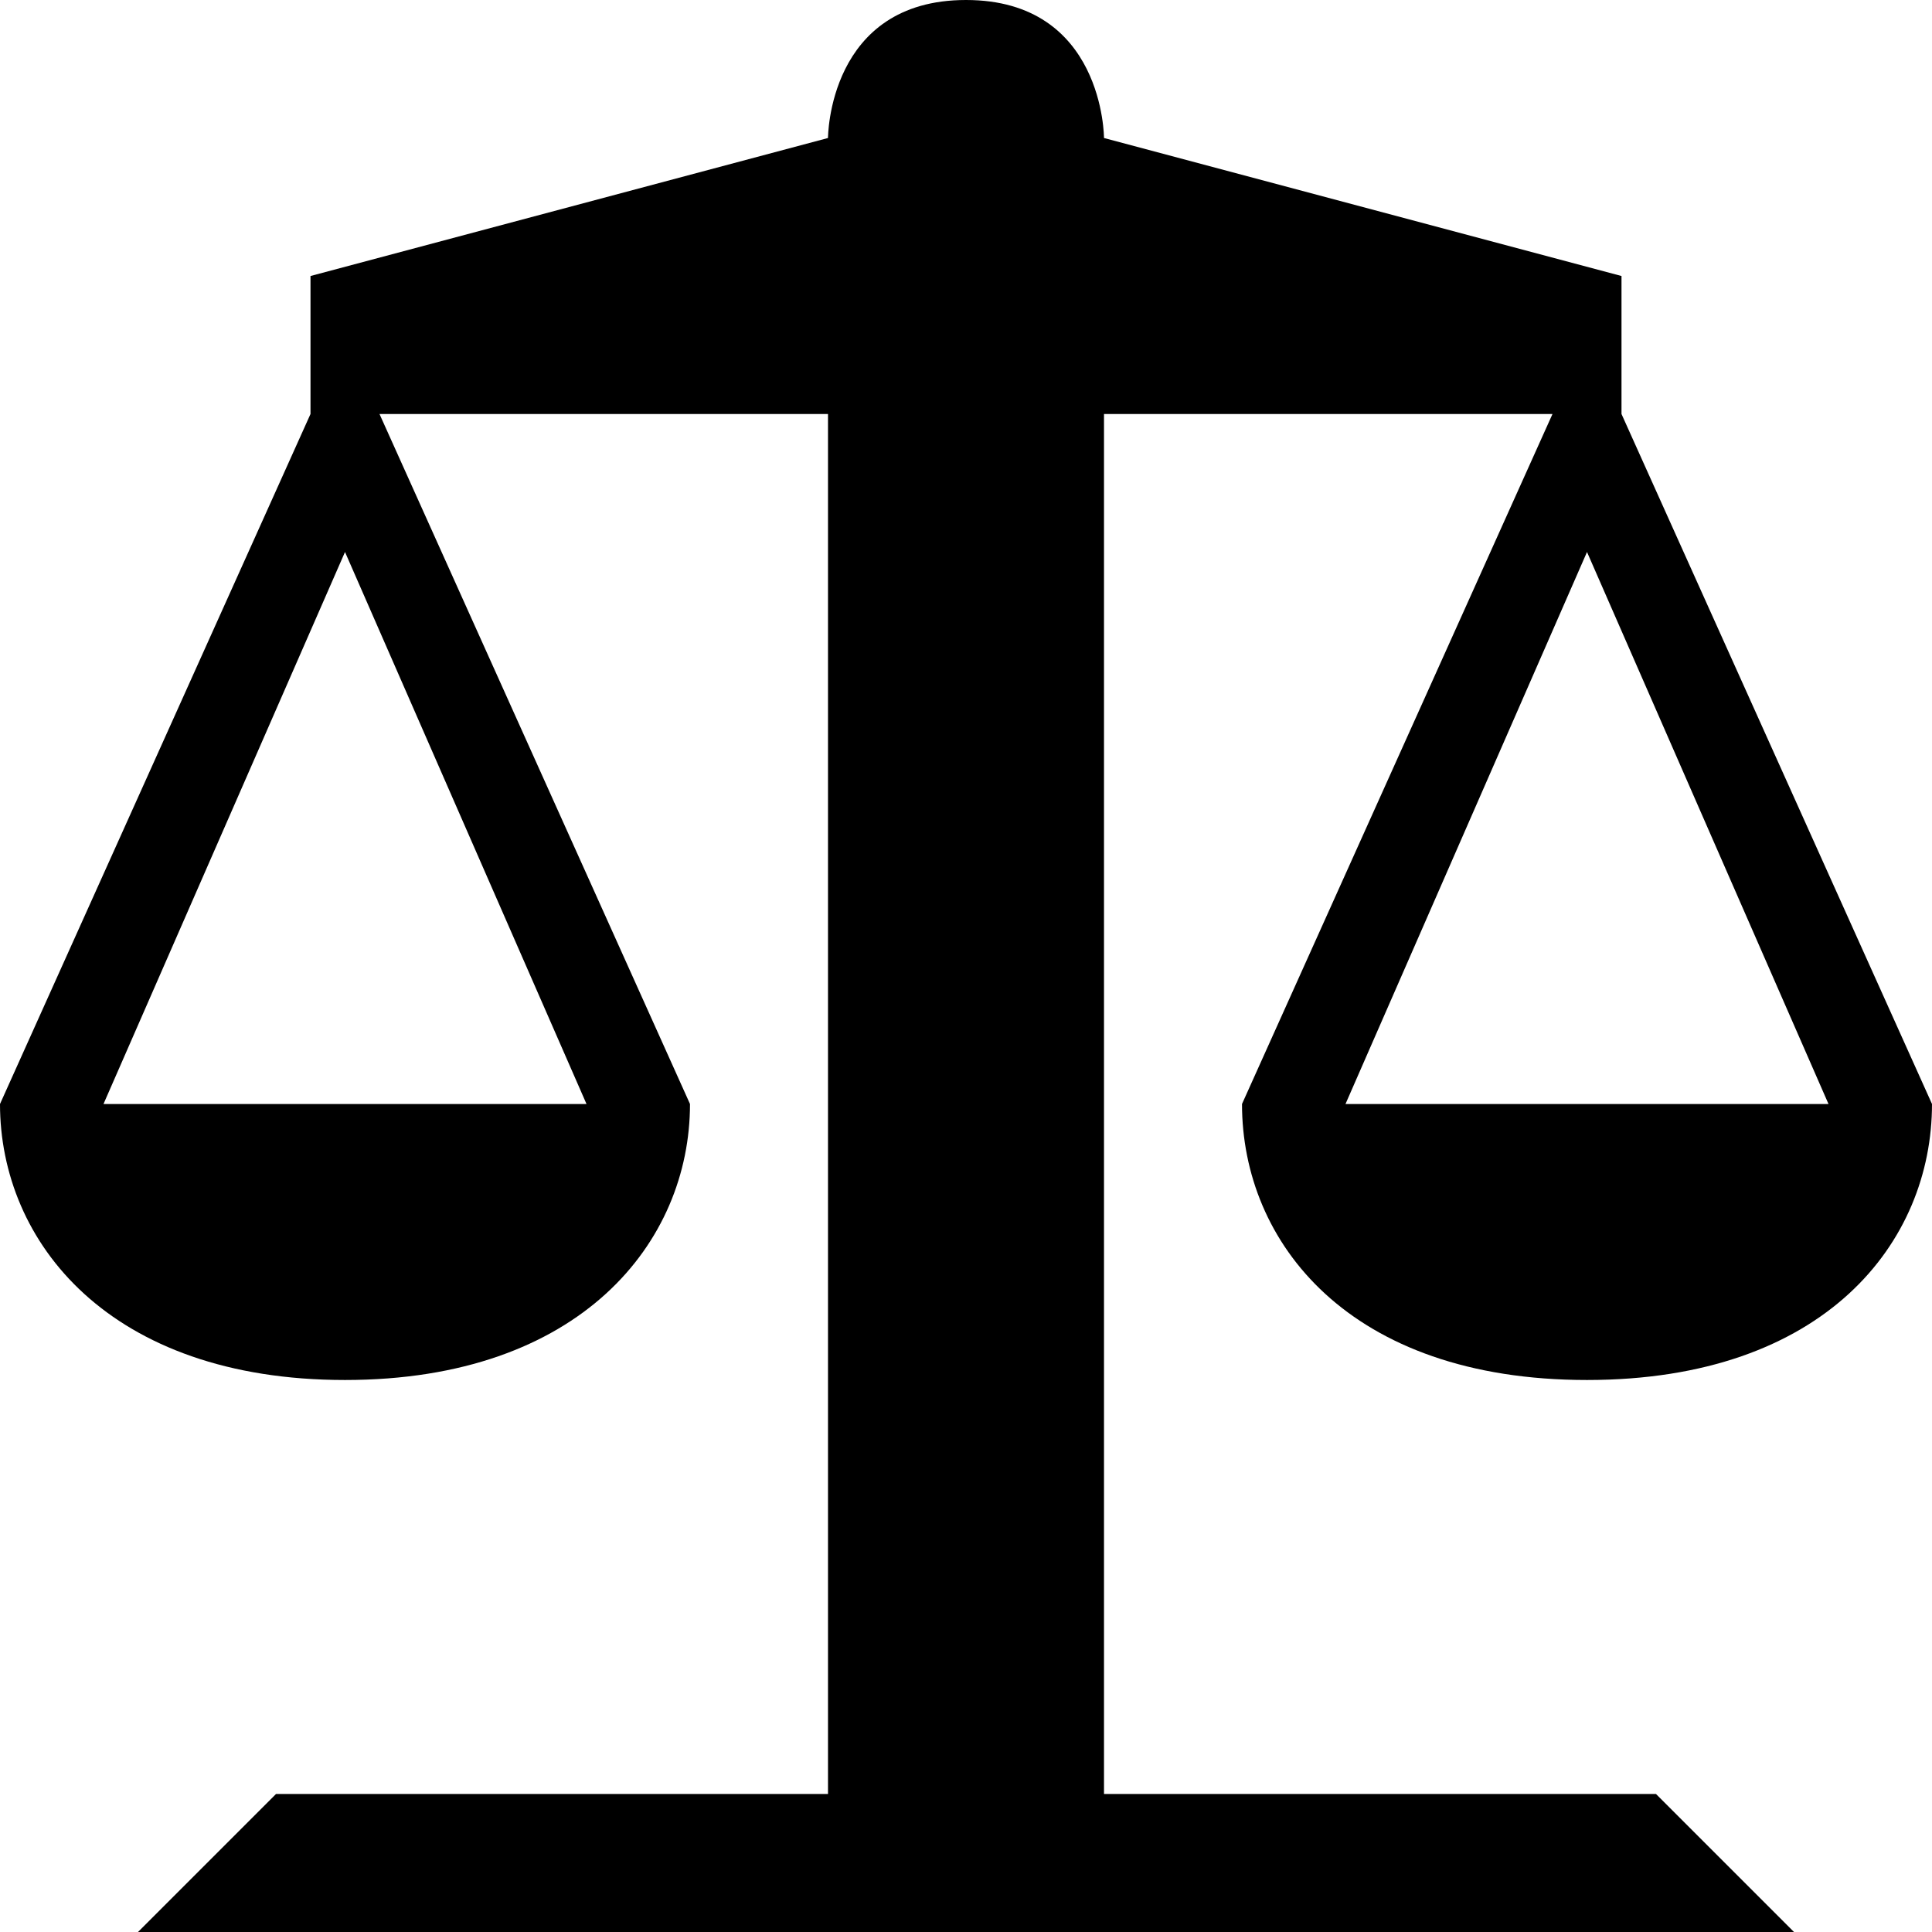
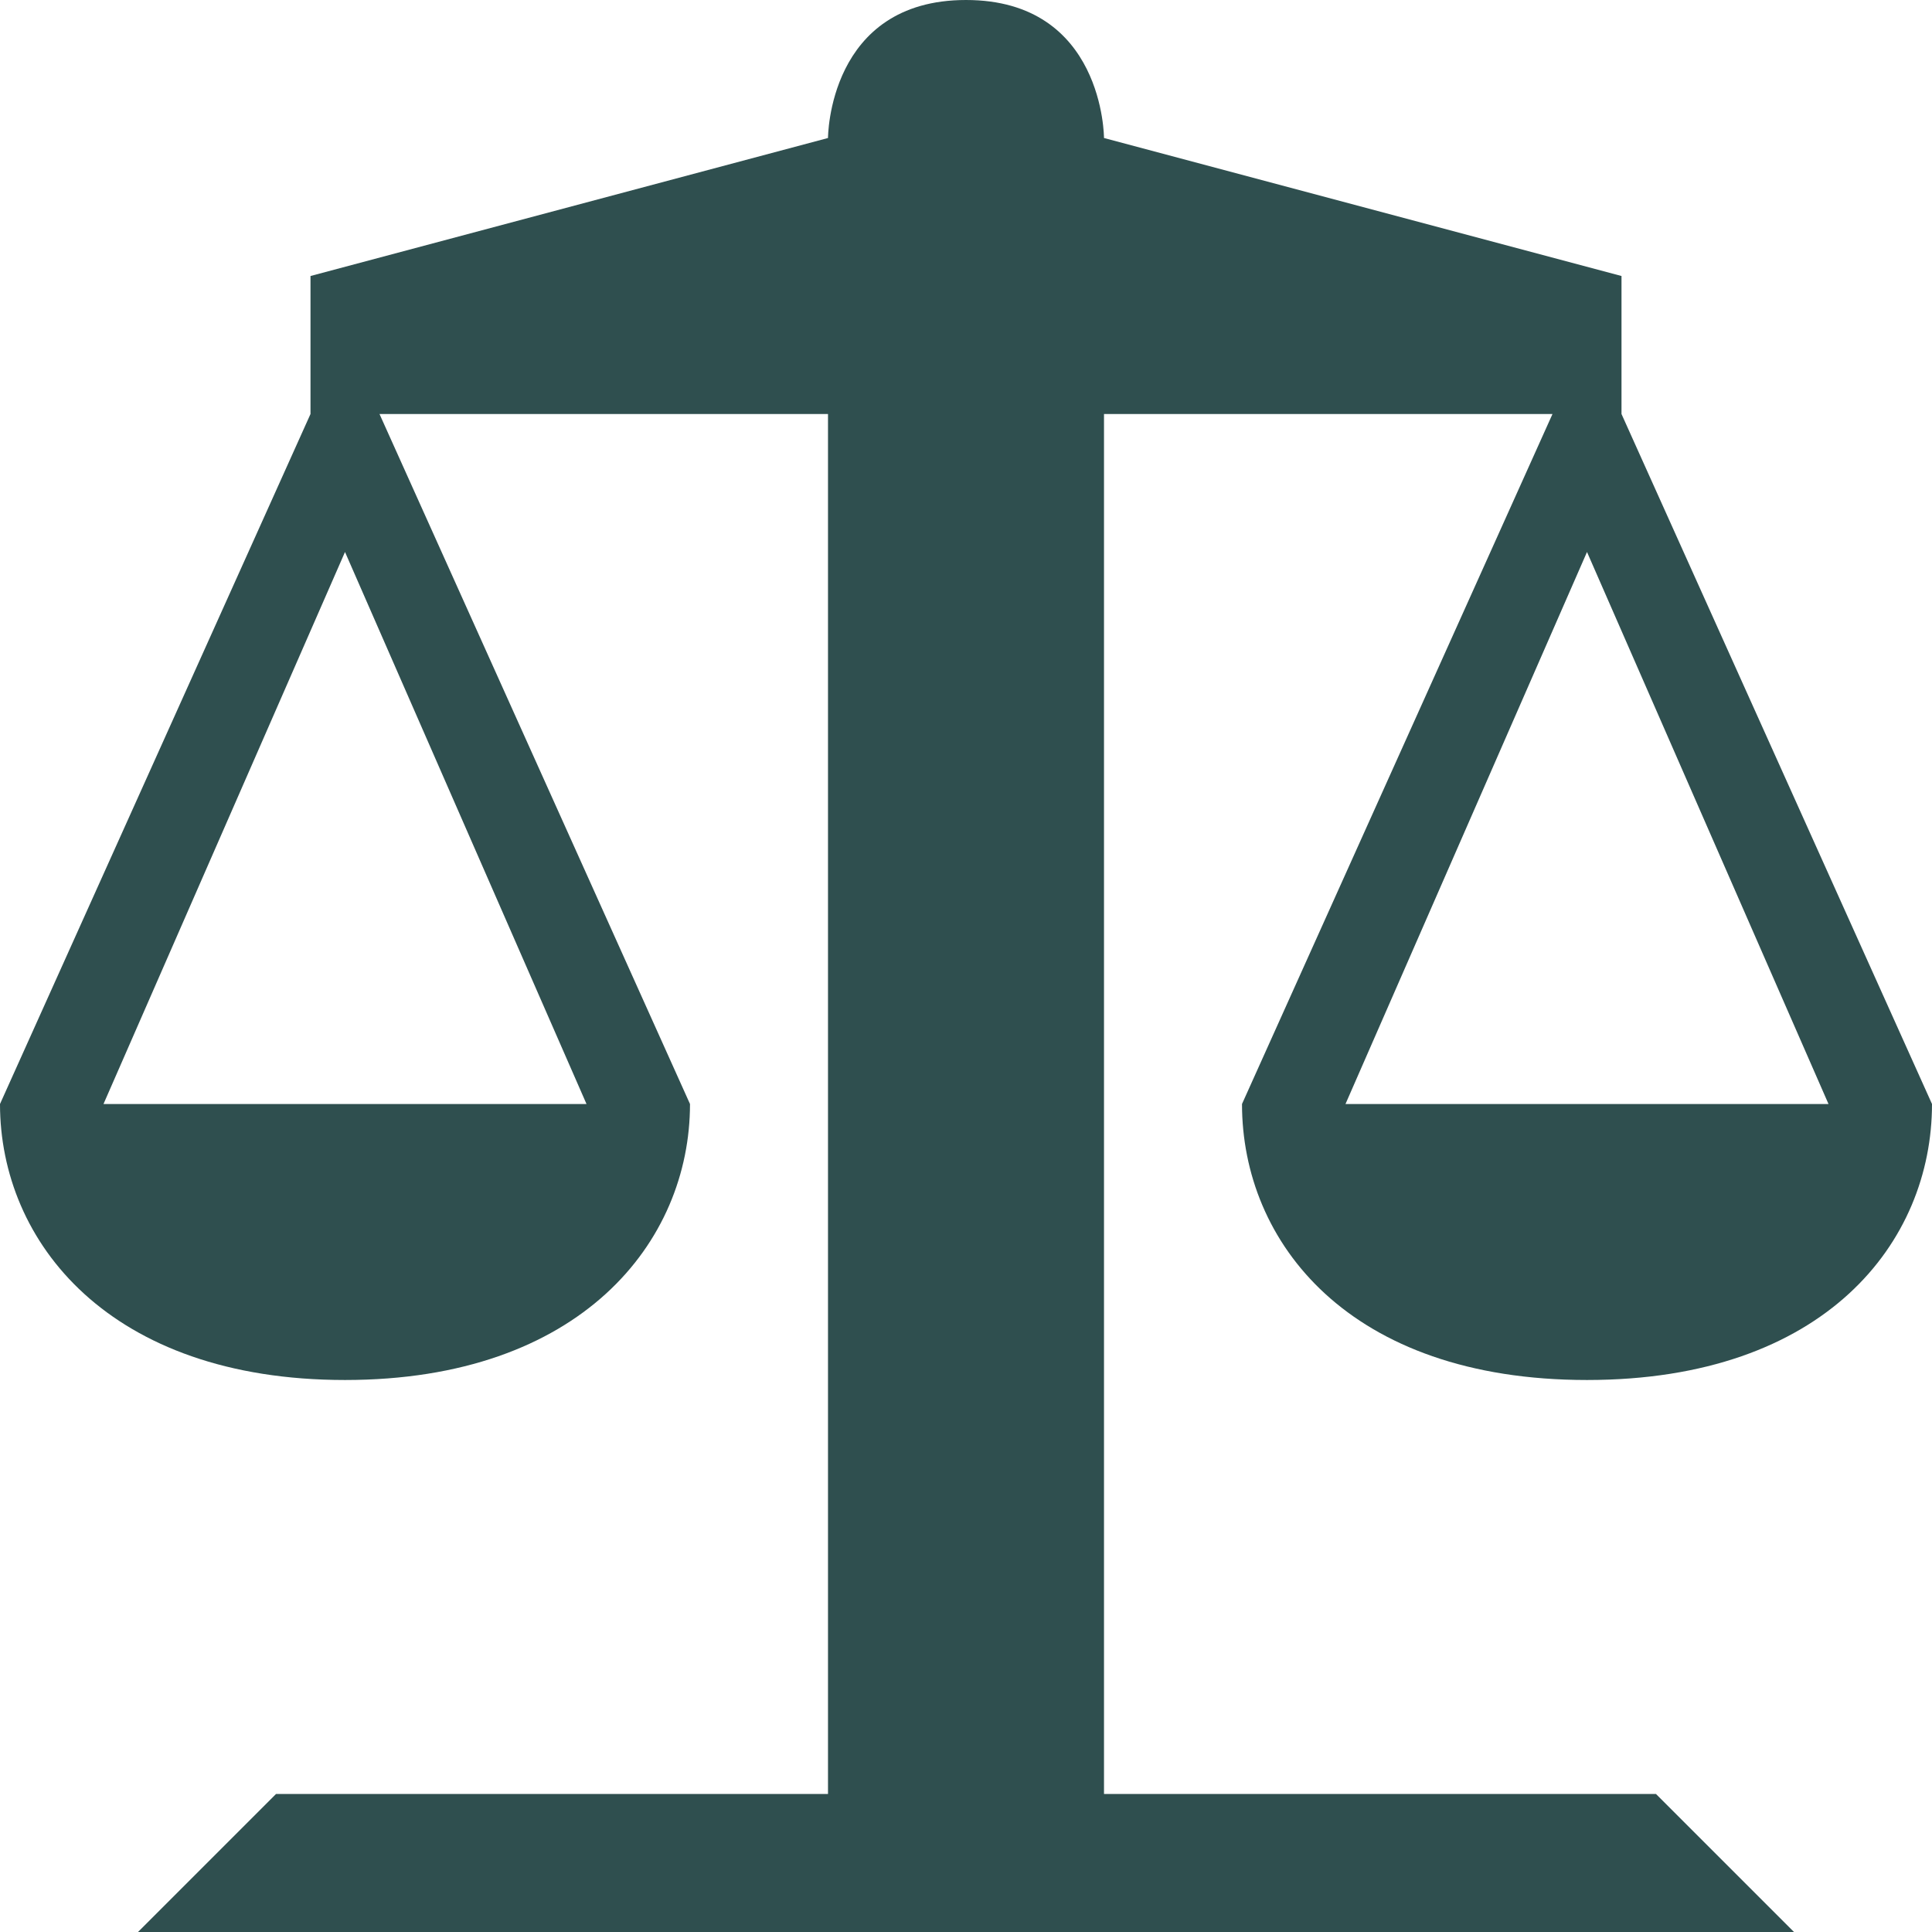
<svg xmlns="http://www.w3.org/2000/svg" version="1.1" width="100%" height="100%" viewBox="0 0 14 14" id="svg2">
  <defs id="defs6" />
  <rect width="14" height="14" x="0" y="0" id="canvas" style="fill:none;stroke:none;visibility:hidden" />
-   <path d="M 7,0 C 6,0 6,1 6,1 L 2.25,2 2.25,3 0,8 C 0,9 0.792,10 2.5,10 4.208,10 5,9 5,8 L 2.75,3 6,3 6,13 2,13 1,14 13,14 12,13 8,13 8,3 11.25,3 9,8 c 0,1 0.773,2 2.5,2 C 13.227,10 14,9 14,8 L 11.75,3 11.75,2 8,1 C 8,1 8,0 7,0 z M 2.5,4 4.25,8 0.75,8 z m 9,0 1.75,4 -3.5,0 z" id="courthouse" style="fill:#000000;fill-opacity:1" />
+   <path d="M 7,0 C 6,0 6,1 6,1 L 2.25,2 2.25,3 0,8 C 0,9 0.792,10 2.5,10 4.208,10 5,9 5,8 L 2.75,3 6,3 6,13 2,13 1,14 13,14 12,13 8,13 8,3 11.25,3 9,8 c 0,1 0.773,2 2.5,2 C 13.227,10 14,9 14,8 L 11.75,3 11.75,2 8,1 C 8,1 8,0 7,0 z M 2.5,4 4.25,8 0.75,8 z m 9,0 1.75,4 -3.5,0 z" id="courthouse" style="fill:#2F4F4F;fill-opacity:1" />
</svg>
